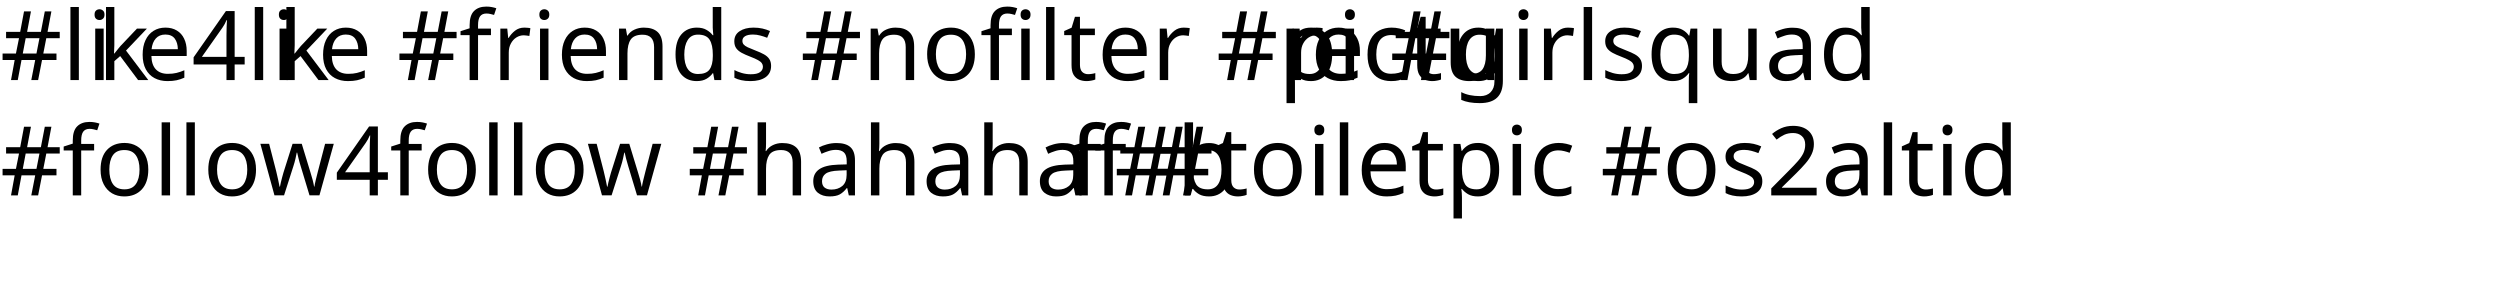
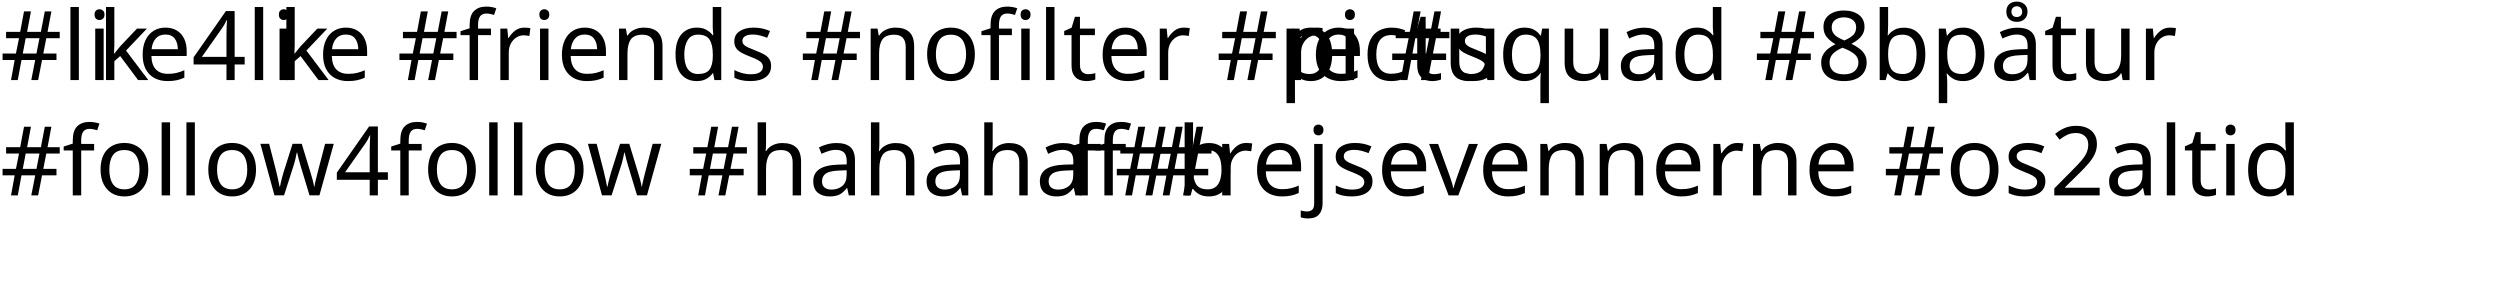
- <svg xmlns="http://www.w3.org/2000/svg" viewBox="0 0 468.2 53.7">
-   <defs>
-     <style>.cls-1{fill:none;}.cls-2,.cls-3,.cls-4,.cls-5,.cls-6{isolation:isolate;}.cls-3,.cls-4,.cls-5,.cls-6{font-size:18px;font-family:FuturaPT-Book, Futura PT;}.cls-4{letter-spacing:-0.01em;}.cls-5{letter-spacing:-0.02em;}.cls-6{letter-spacing:0.02em;}</style>
-   </defs>
-   <g id="Layer_2" data-name="Layer 2">
-     <g id="Layer_1-2" data-name="Layer 1">
-       <rect class="cls-1" x="0.04" y="1.84" width="468.13" height="51.86" />
-       <g id="Layer_2-2" data-name="Layer 2">
-         <g id="Layer_1-2-2" data-name="Layer 1-2">
-           <rect class="cls-1" y="1.84" width="468.2" height="50.4" />
-           <g class="cls-2">
-             <text class="cls-3" transform="translate(0.03 15)">#li</text>
-             <text class="cls-4" transform="translate(18.32 15)">k</text>
-             <text class="cls-3" transform="translate(25.73 15)">e4li</text>
-             <text class="cls-4" transform="translate(52.1 15)">k</text>
-             <text class="cls-3" transform="translate(59.52 15)">e #friends #nofilter #pictu</text>
-             <text class="cls-5" transform="translate(240.56 15)">r</text>
-             <text class="cls-3" transform="translate(245.45 15)">e #girlsquad</text>
+ <svg xmlns="http://www.w3.org/2000/svg" version="1.1" id="Layer_1" x="0px" y="0px" viewBox="0 0 468.2 53.7" style="enable-background:new 0 0 468.2 53.7;" xml:space="preserve">
+   <style type="text/css">
+ 	.st0{fill:none;}
+ 	.st1{font-family:'FuturaPT-Book';}
+ 	.st2{font-size:18px;}
+ </style>
+   <g id="Layer_2">
+     <g id="Layer_1-2">
+       <rect x="0" y="1.8" class="st0" width="468.1" height="51.9" />
+       <g id="Layer_2-2">
+         <g id="Layer_1-2-2">
+           <rect y="1.8" class="st0" width="468.2" height="50.4" />
+           <g>
+             <text transform="matrix(1 0 0 1 3.002930e-02 15)" class="st1 st2">#li</text>
+             <text transform="matrix(1 0 0 1 18.32 15)" class="st1 st2">k</text>
+             <text transform="matrix(1 0 0 1 25.73 15)" class="st1 st2">e4li</text>
+             <text transform="matrix(1 0 0 1 52.1 15)" class="st1 st2">k</text>
+             <text transform="matrix(1 0 0 1 59.52 15)" class="st1 st2">e #friends #nofilter #pictu</text>
+             <text transform="matrix(1 0 0 1 240.56 15)" class="st1 st2">r</text>
+             <text transform="matrix(1 0 0 1 245.45 15)" class="st1 st2">e #squad #8bpåtur</text>
          </g>
-           <g class="cls-2">
-             <text class="cls-3" transform="translate(0.03 36.6)">#follow4follow #hahaha #b</text>
-             <text class="cls-6" transform="translate(200.18 36.6)">f</text>
-             <text class="cls-3" transform="translate(204.86 36.6)">f #toiletpic #os2altid</text>
+           <g>
+             <text transform="matrix(1 0 0 1 3.002930e-02 36.6)" class="st1 st2">#follow4follow #hahaha #b</text>
+             <text transform="matrix(1 0 0 1 200.18 36.6)" class="st1 st2">f</text>
+             <text transform="matrix(1 0 0 1 204.86 36.6)" class="st1 st2">f #rejsevennerne #os2altid</text>
          </g>
        </g>
      </g>
    </g>
  </g>
</svg>
